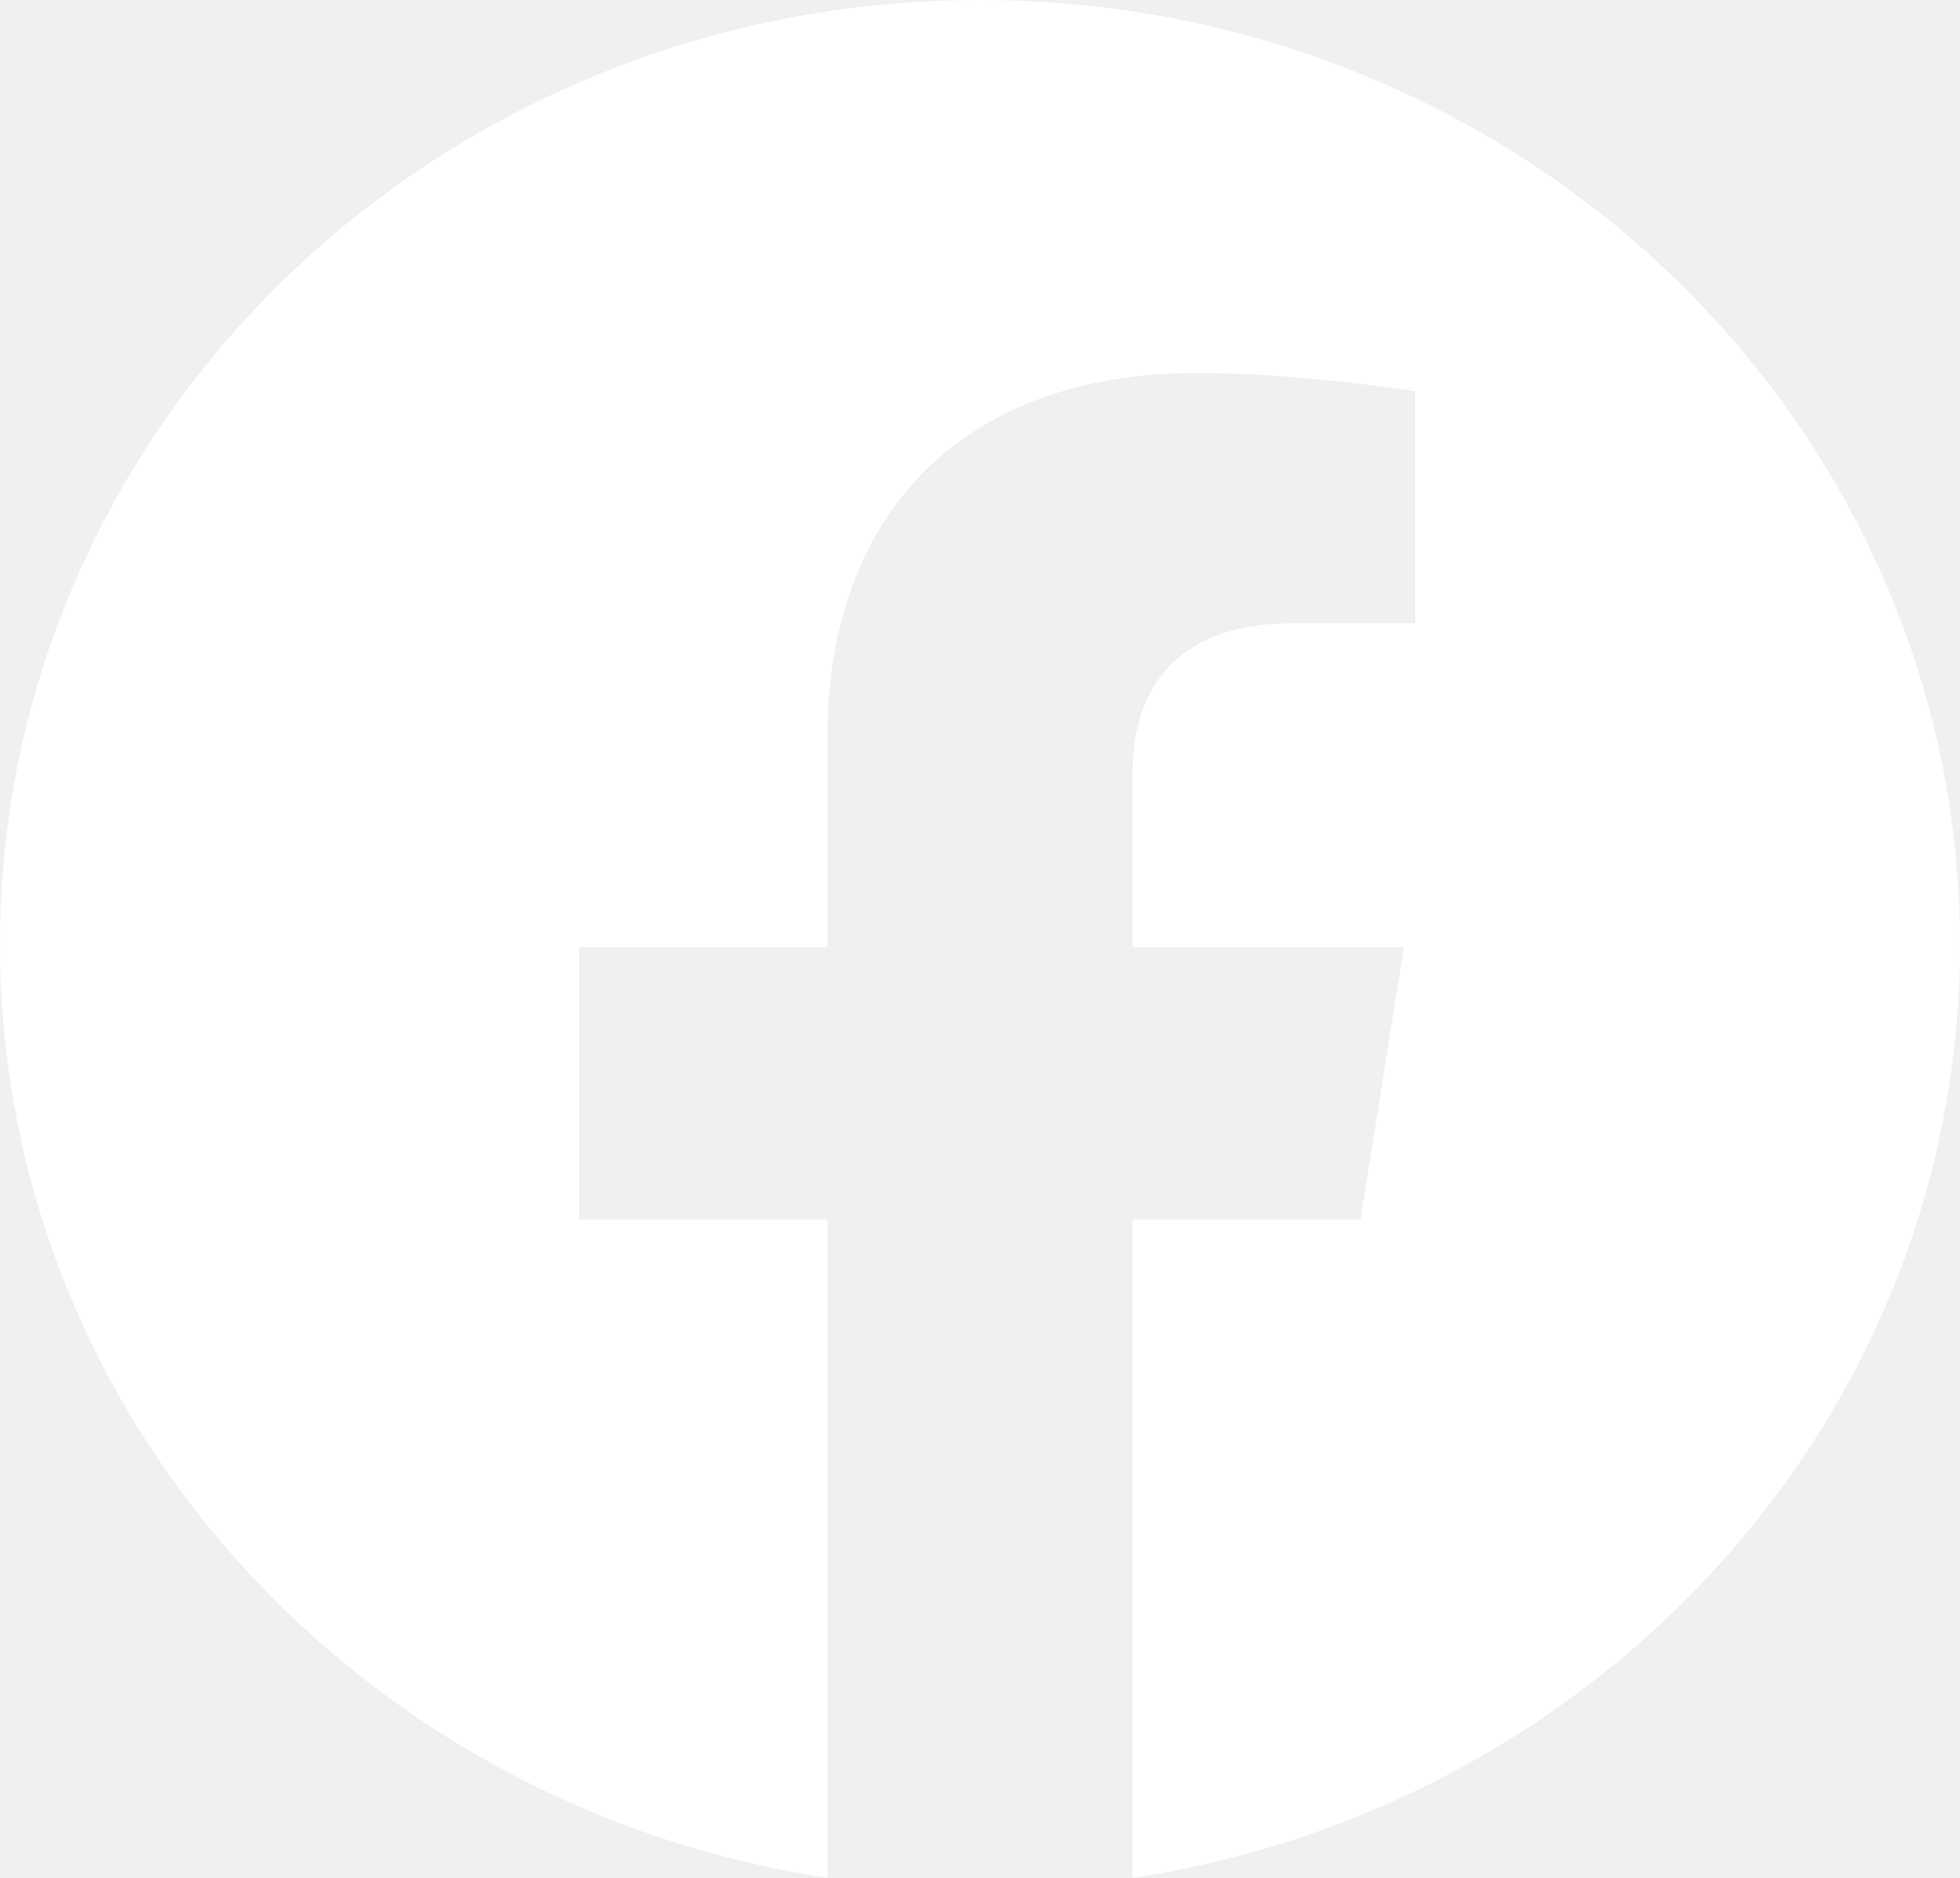
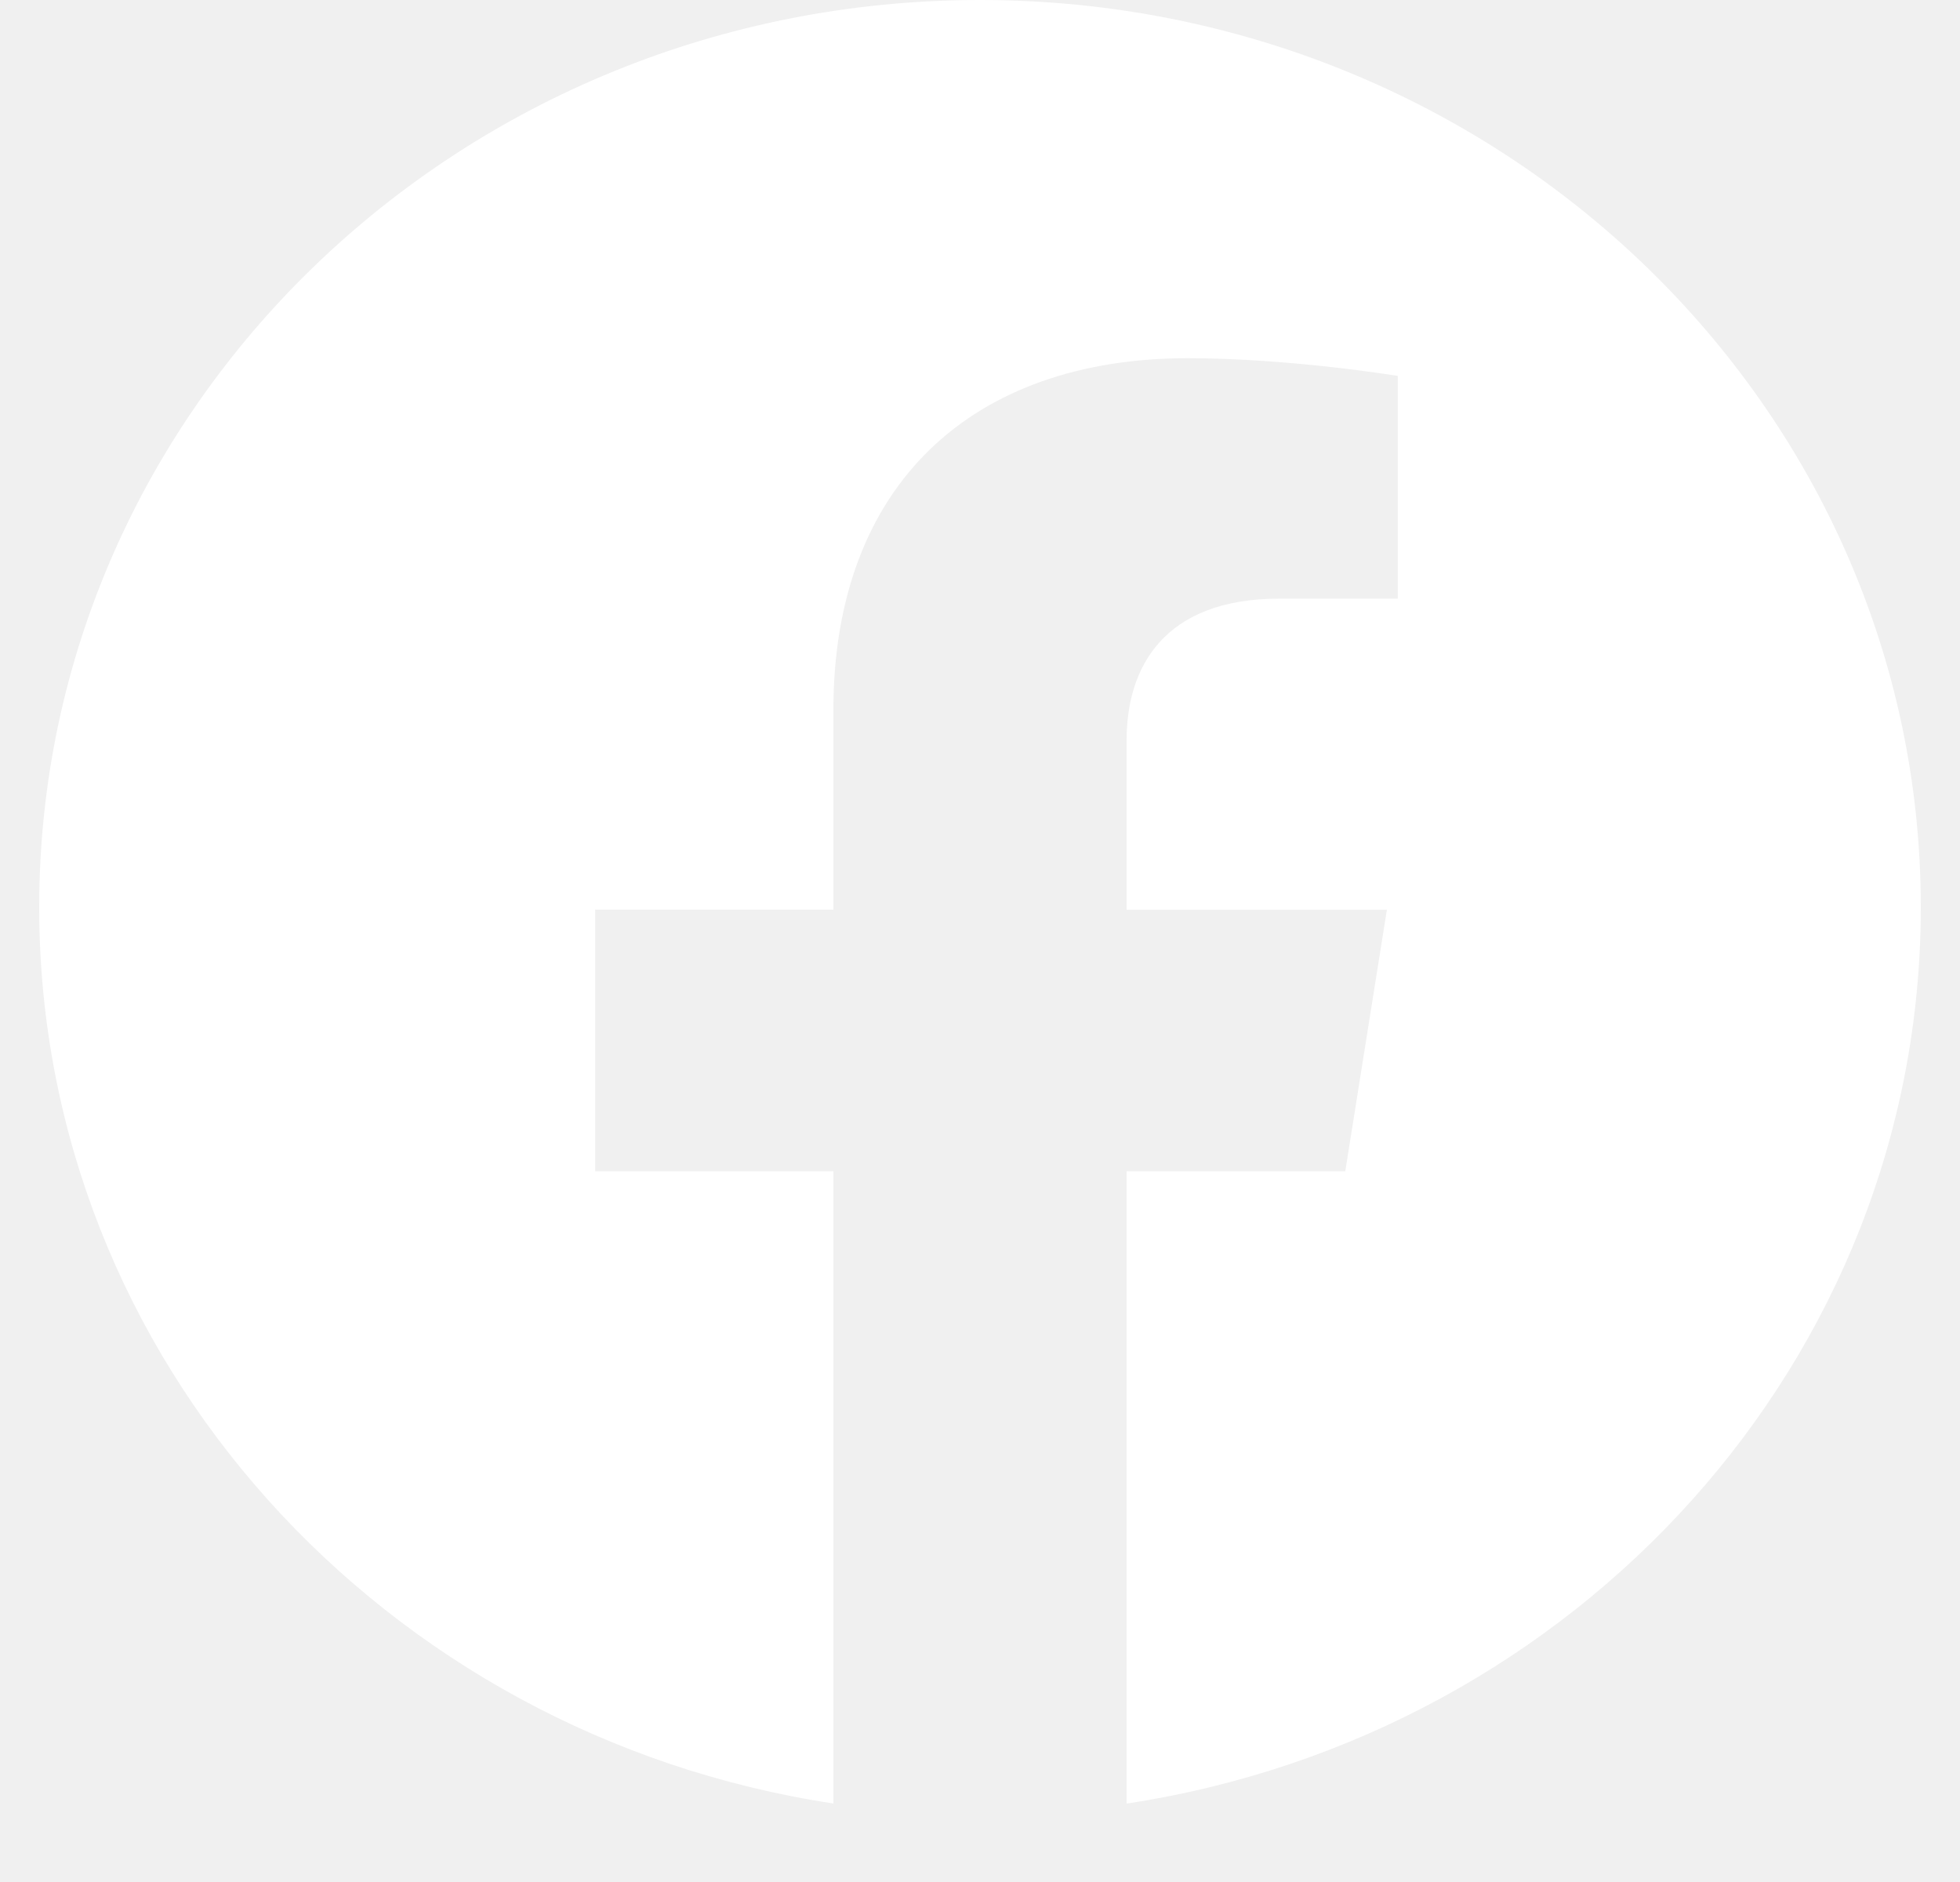
- <svg xmlns="http://www.w3.org/2000/svg" width="24" height="23" viewBox="0 0 24 23">
-   <path fill="#FFF" d="M24,11.57 C24,17.344 19.606,22.131 13.87,23 L13.87,14.937 L16.659,14.937 L17.19,11.601 L13.87,11.601 L13.87,9.436 C13.87,8.523 14.334,7.634 15.82,7.634 L17.329,7.634 L17.329,4.794 C17.329,4.794 15.959,4.568 14.65,4.568 C11.916,4.568 10.13,6.166 10.13,9.057 L10.13,11.6 L7.091,11.6 L7.091,14.936 L10.13,14.936 L10.13,22.999 C4.395,22.129 0,17.343 0,11.57 C0,5.18 5.373,0 12,0 C18.627,0 24,5.179 24,11.57 Z" />
+ <svg xmlns="http://www.w3.org/2000/svg" width="25" height="24" viewBox="0 0 25 24" fill="none">
+   <path d="M24.5 11.57C24.5 17.344 20.106 22.131 14.37 23V14.937H17.159L17.69 11.601H14.37V9.436C14.37 8.523 14.834 7.634 16.32 7.634H17.829V4.794C17.829 4.794 16.459 4.568 15.15 4.568C12.416 4.568 10.63 6.166 10.63 9.057V11.6H7.591V14.936H10.63V22.999C4.895 22.129 0.5 17.343 0.5 11.57C0.5 5.18 5.873 0 12.5 0C19.127 0 24.5 5.179 24.5 11.57Z" fill="white" />
</svg>
